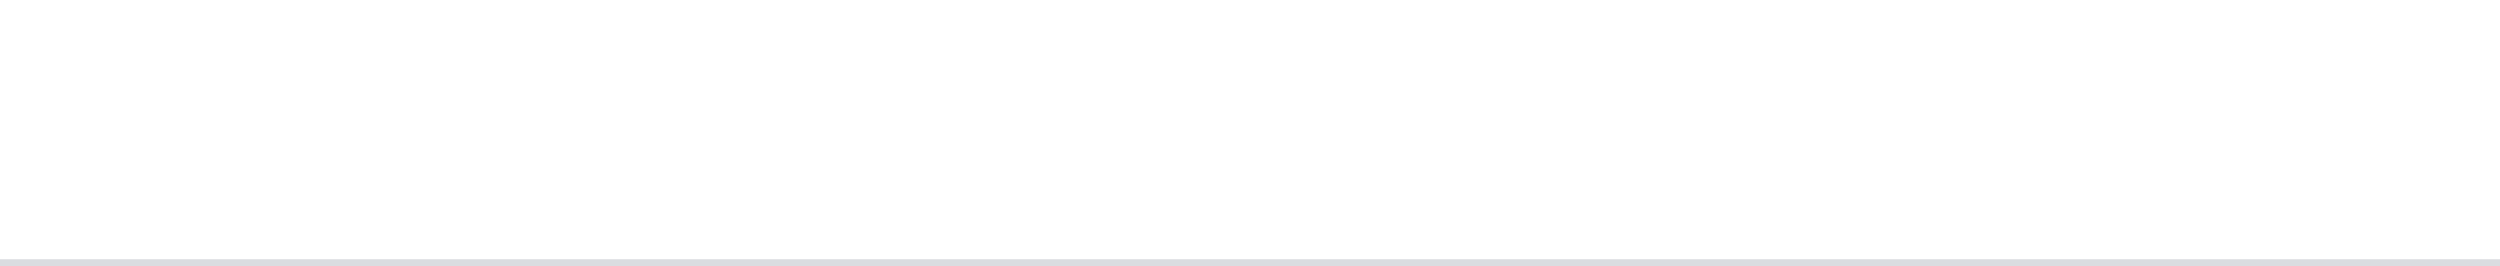
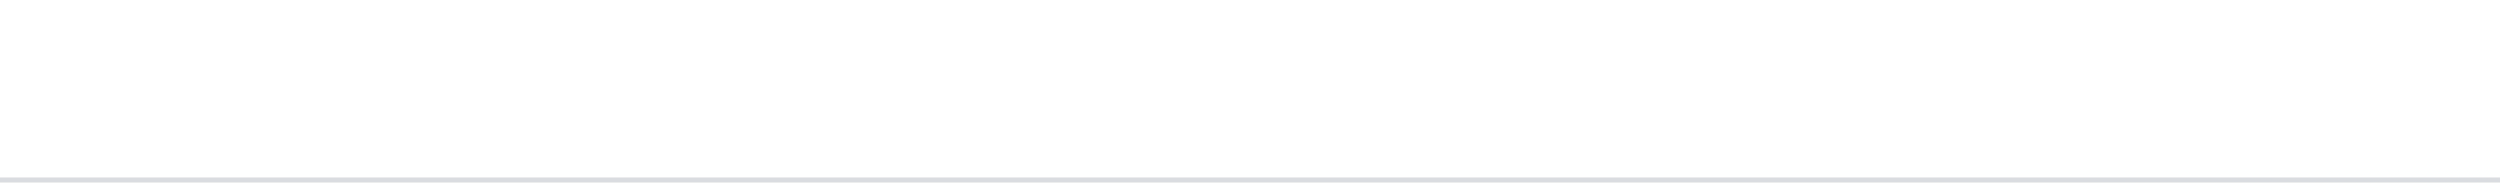
- <svg xmlns="http://www.w3.org/2000/svg" version="1.1" width="376px" height="40px">
+ <svg xmlns="http://www.w3.org/2000/svg" version="1.1" width="549px" height="40px">
  <g>
-     <path d="M 0 0  L 376 0  L 376 39  L 0 39  L 0 0  Z " fill-rule="nonzero" fill="#ffffff" stroke="none" />
-     <path d="M 376 39.5  L 0 39.5  " stroke-width="1" stroke="#dadce0" fill="none" stroke-opacity="0.996" />
+     <path d="M 0 0  L 549 0  L 549 39  L 0 39  L 0 0  Z " fill-rule="nonzero" fill="#ffffff" stroke="none" />
+     <path d="M 549 39.5  L 0 39.5  " stroke-width="1" stroke="#dadce0" fill="none" stroke-opacity="0.996" />
  </g>
</svg>
